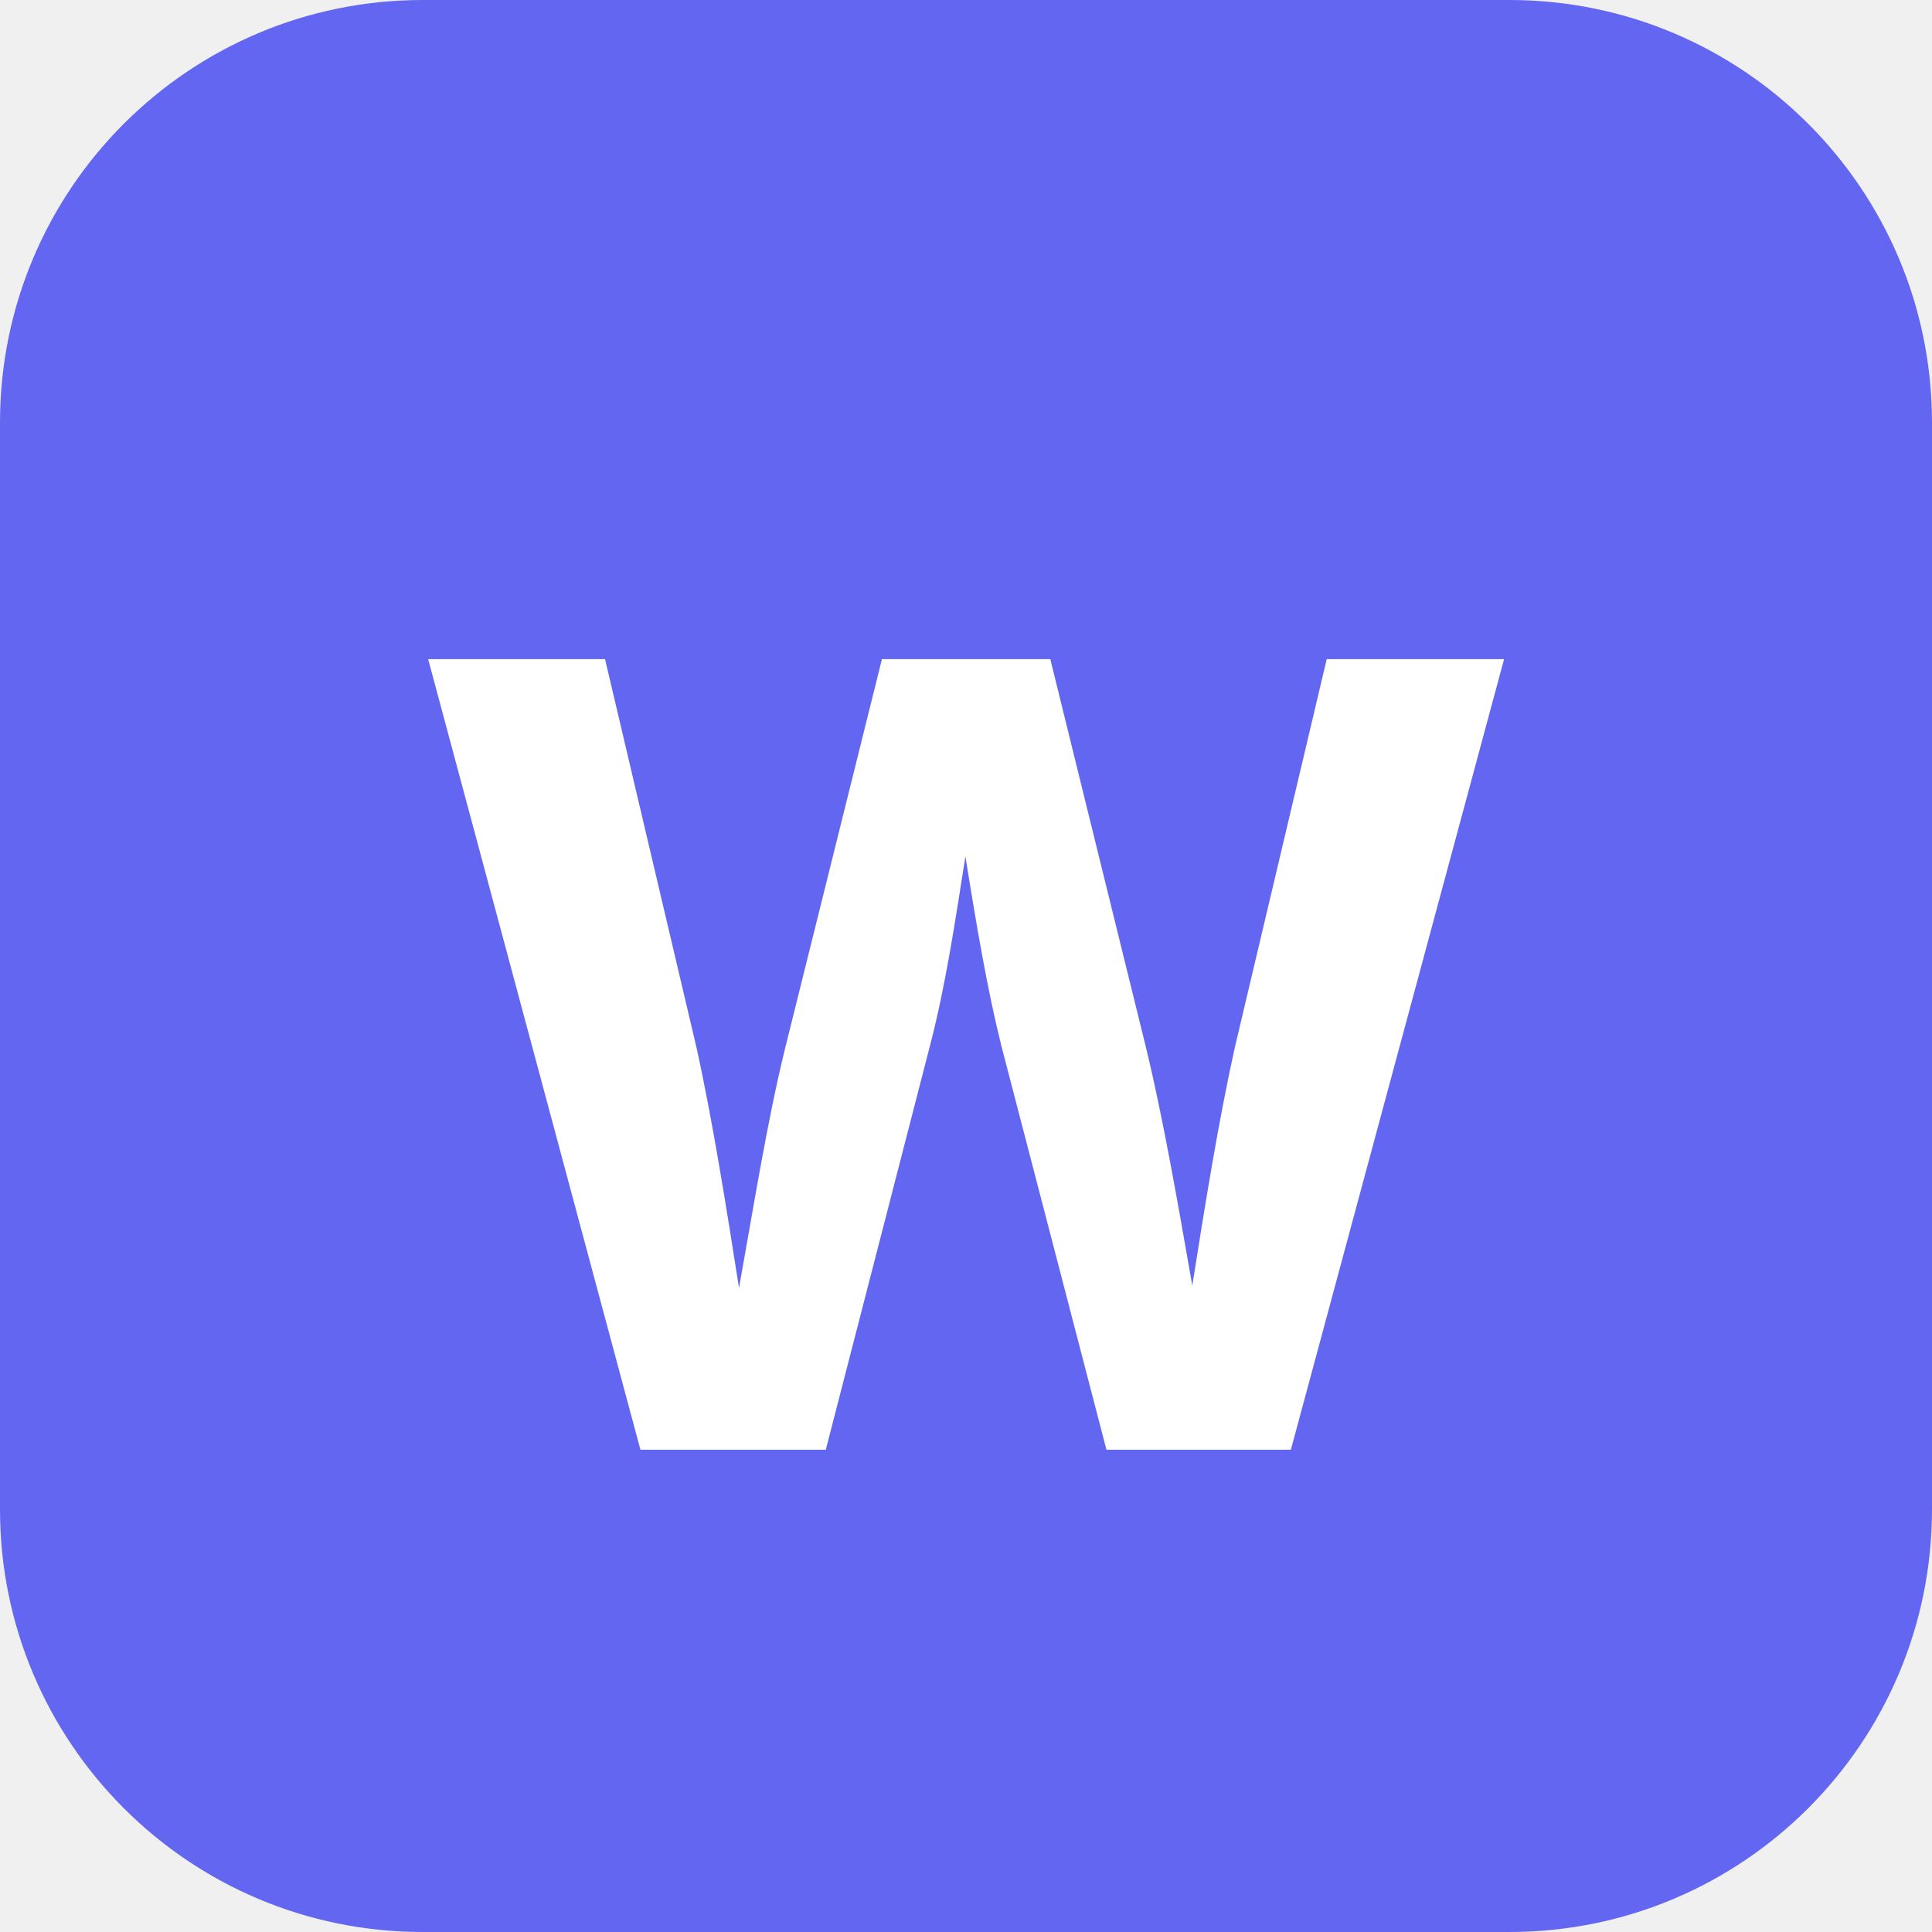
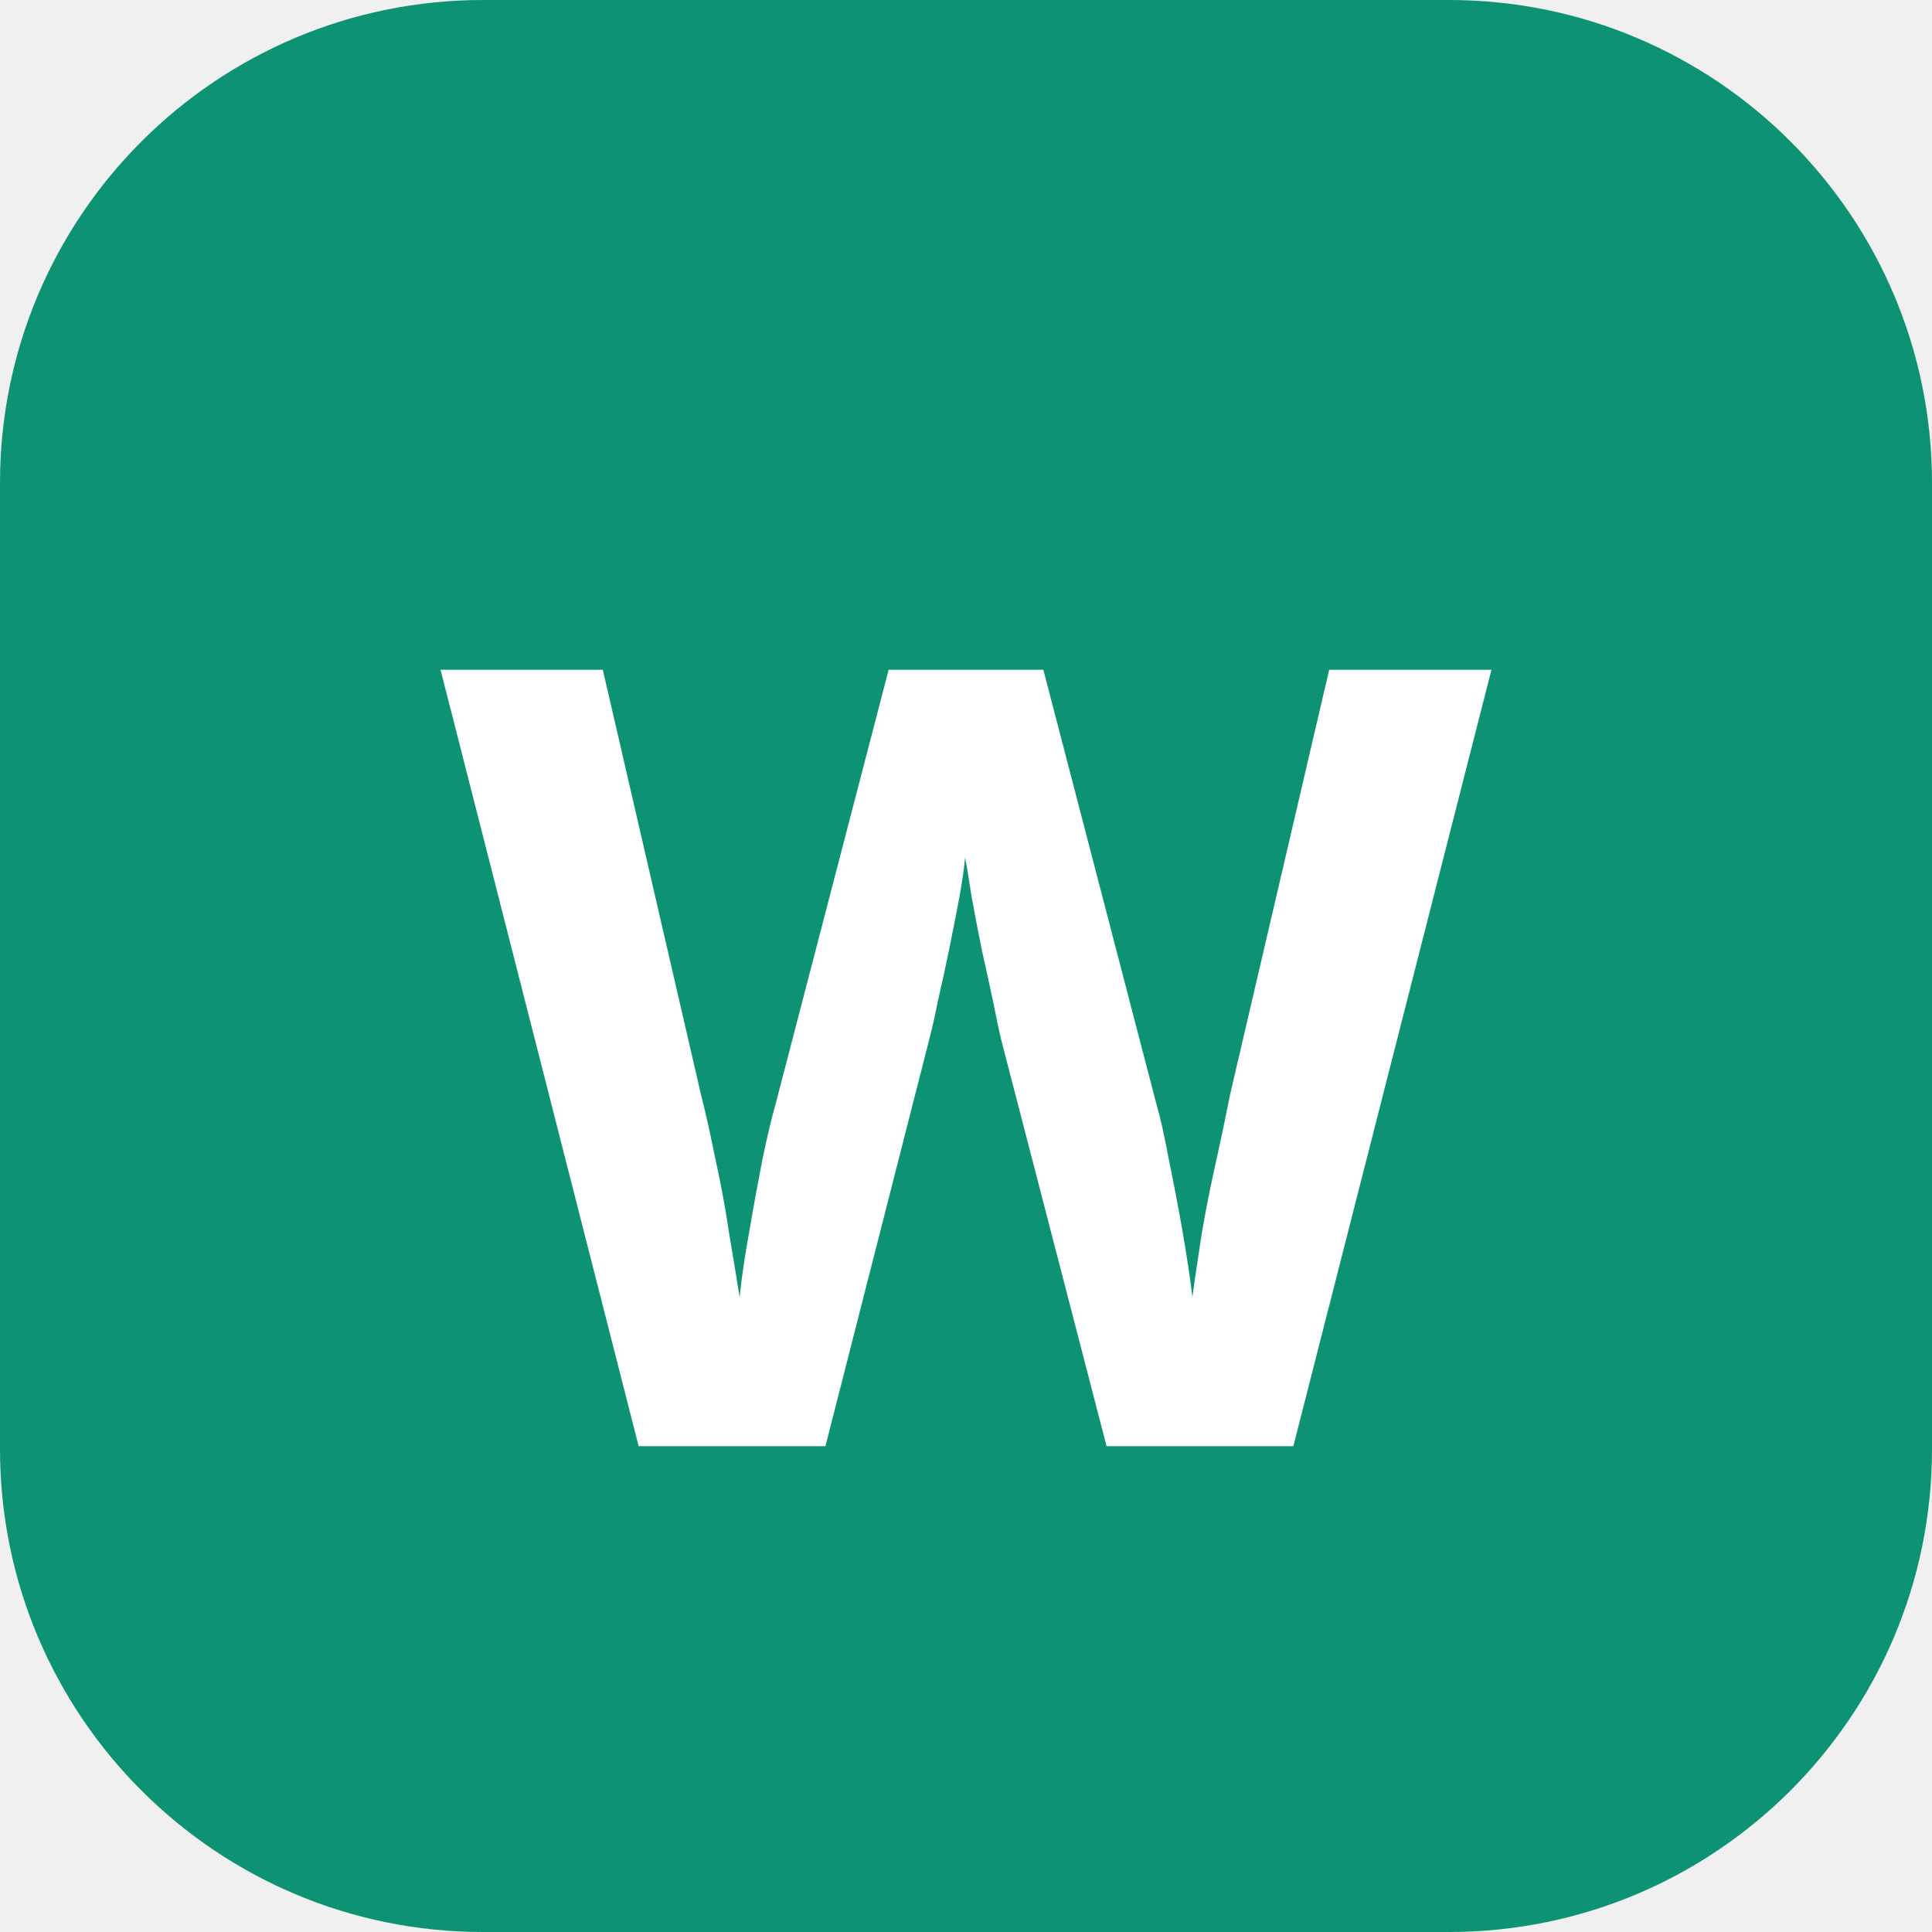
- <svg xmlns="http://www.w3.org/2000/svg" viewBox="0 0 64 64">
-   <rect width="64" height="64" rx="14" fill="#6366f1" />
-   <text x="50%" y="54%" dominant-baseline="middle" text-anchor="middle" font-family="Inter,sans-serif" font-weight="700" font-size="36" fill="white">W</text>
+ <svg xmlns="http://www.w3.org/2000/svg" viewBox="0 0 32 32">
+   <rect width="32" height="32" rx="8" fill="#0d9373" />
+   <text x="50%" y="55%" dominant-baseline="middle" text-anchor="middle" font-family="DM Sans,sans-serif" font-weight="700" font-size="18" fill="white">W</text>
</svg>
